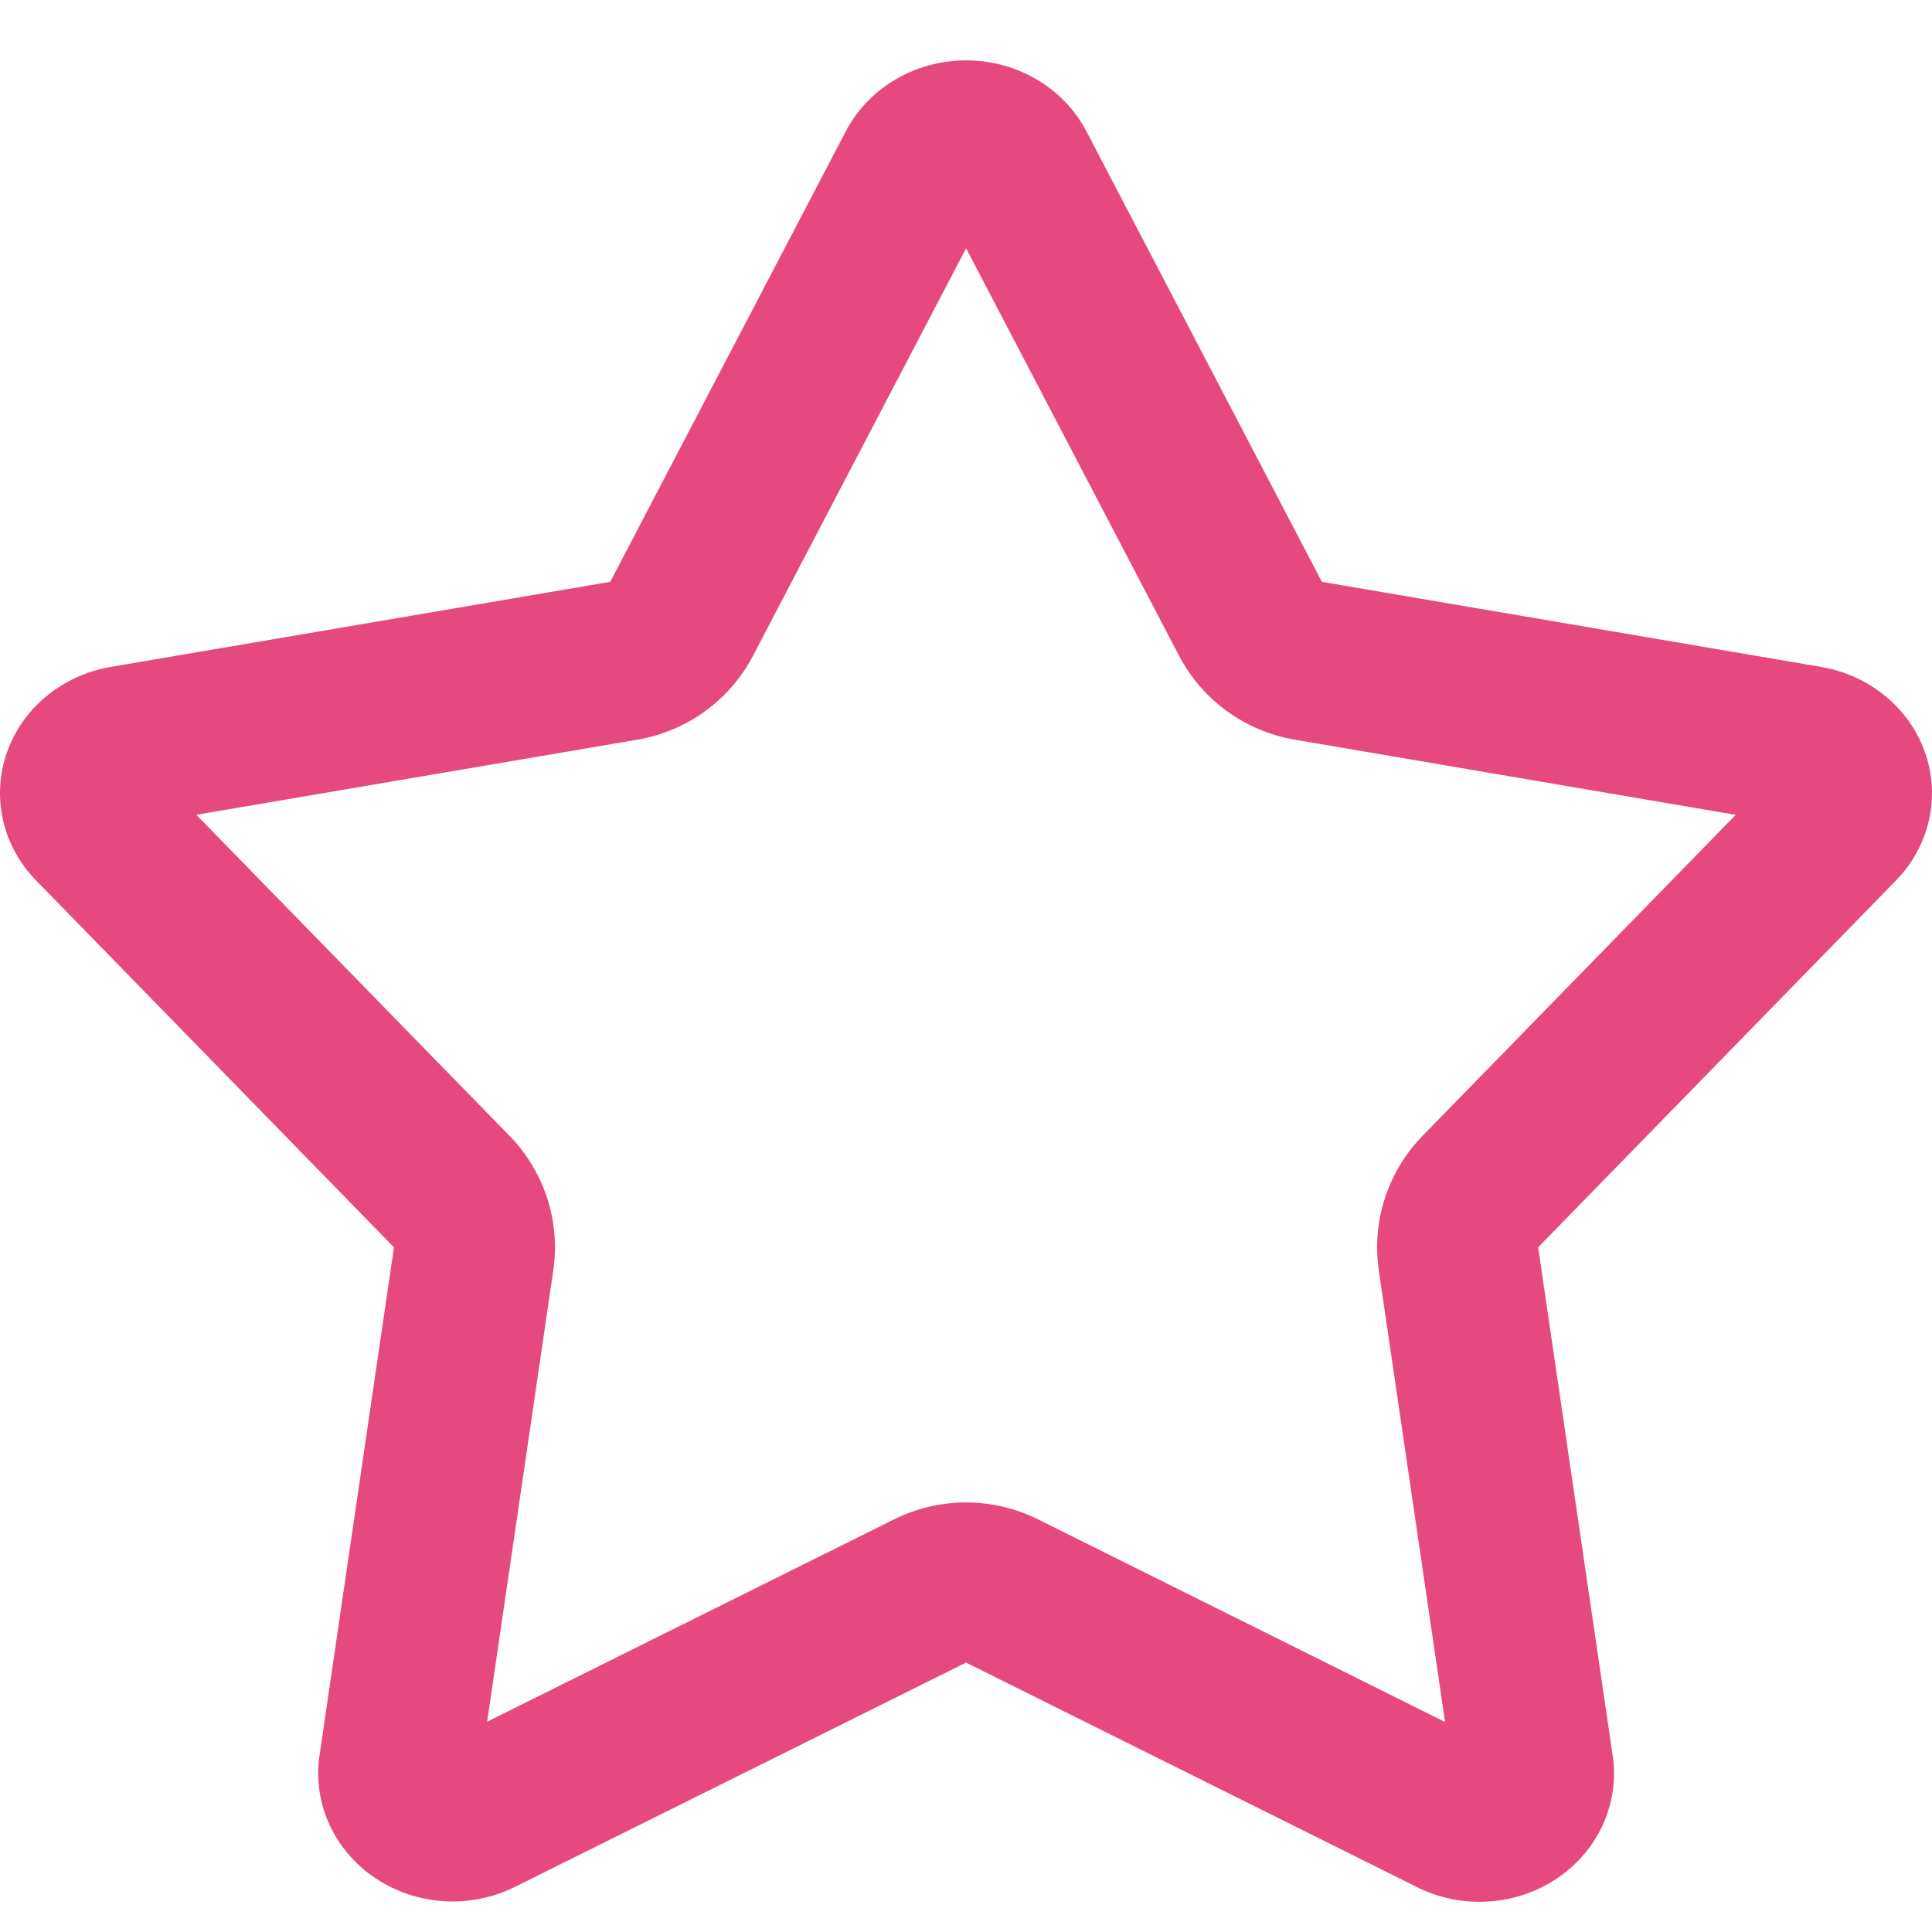
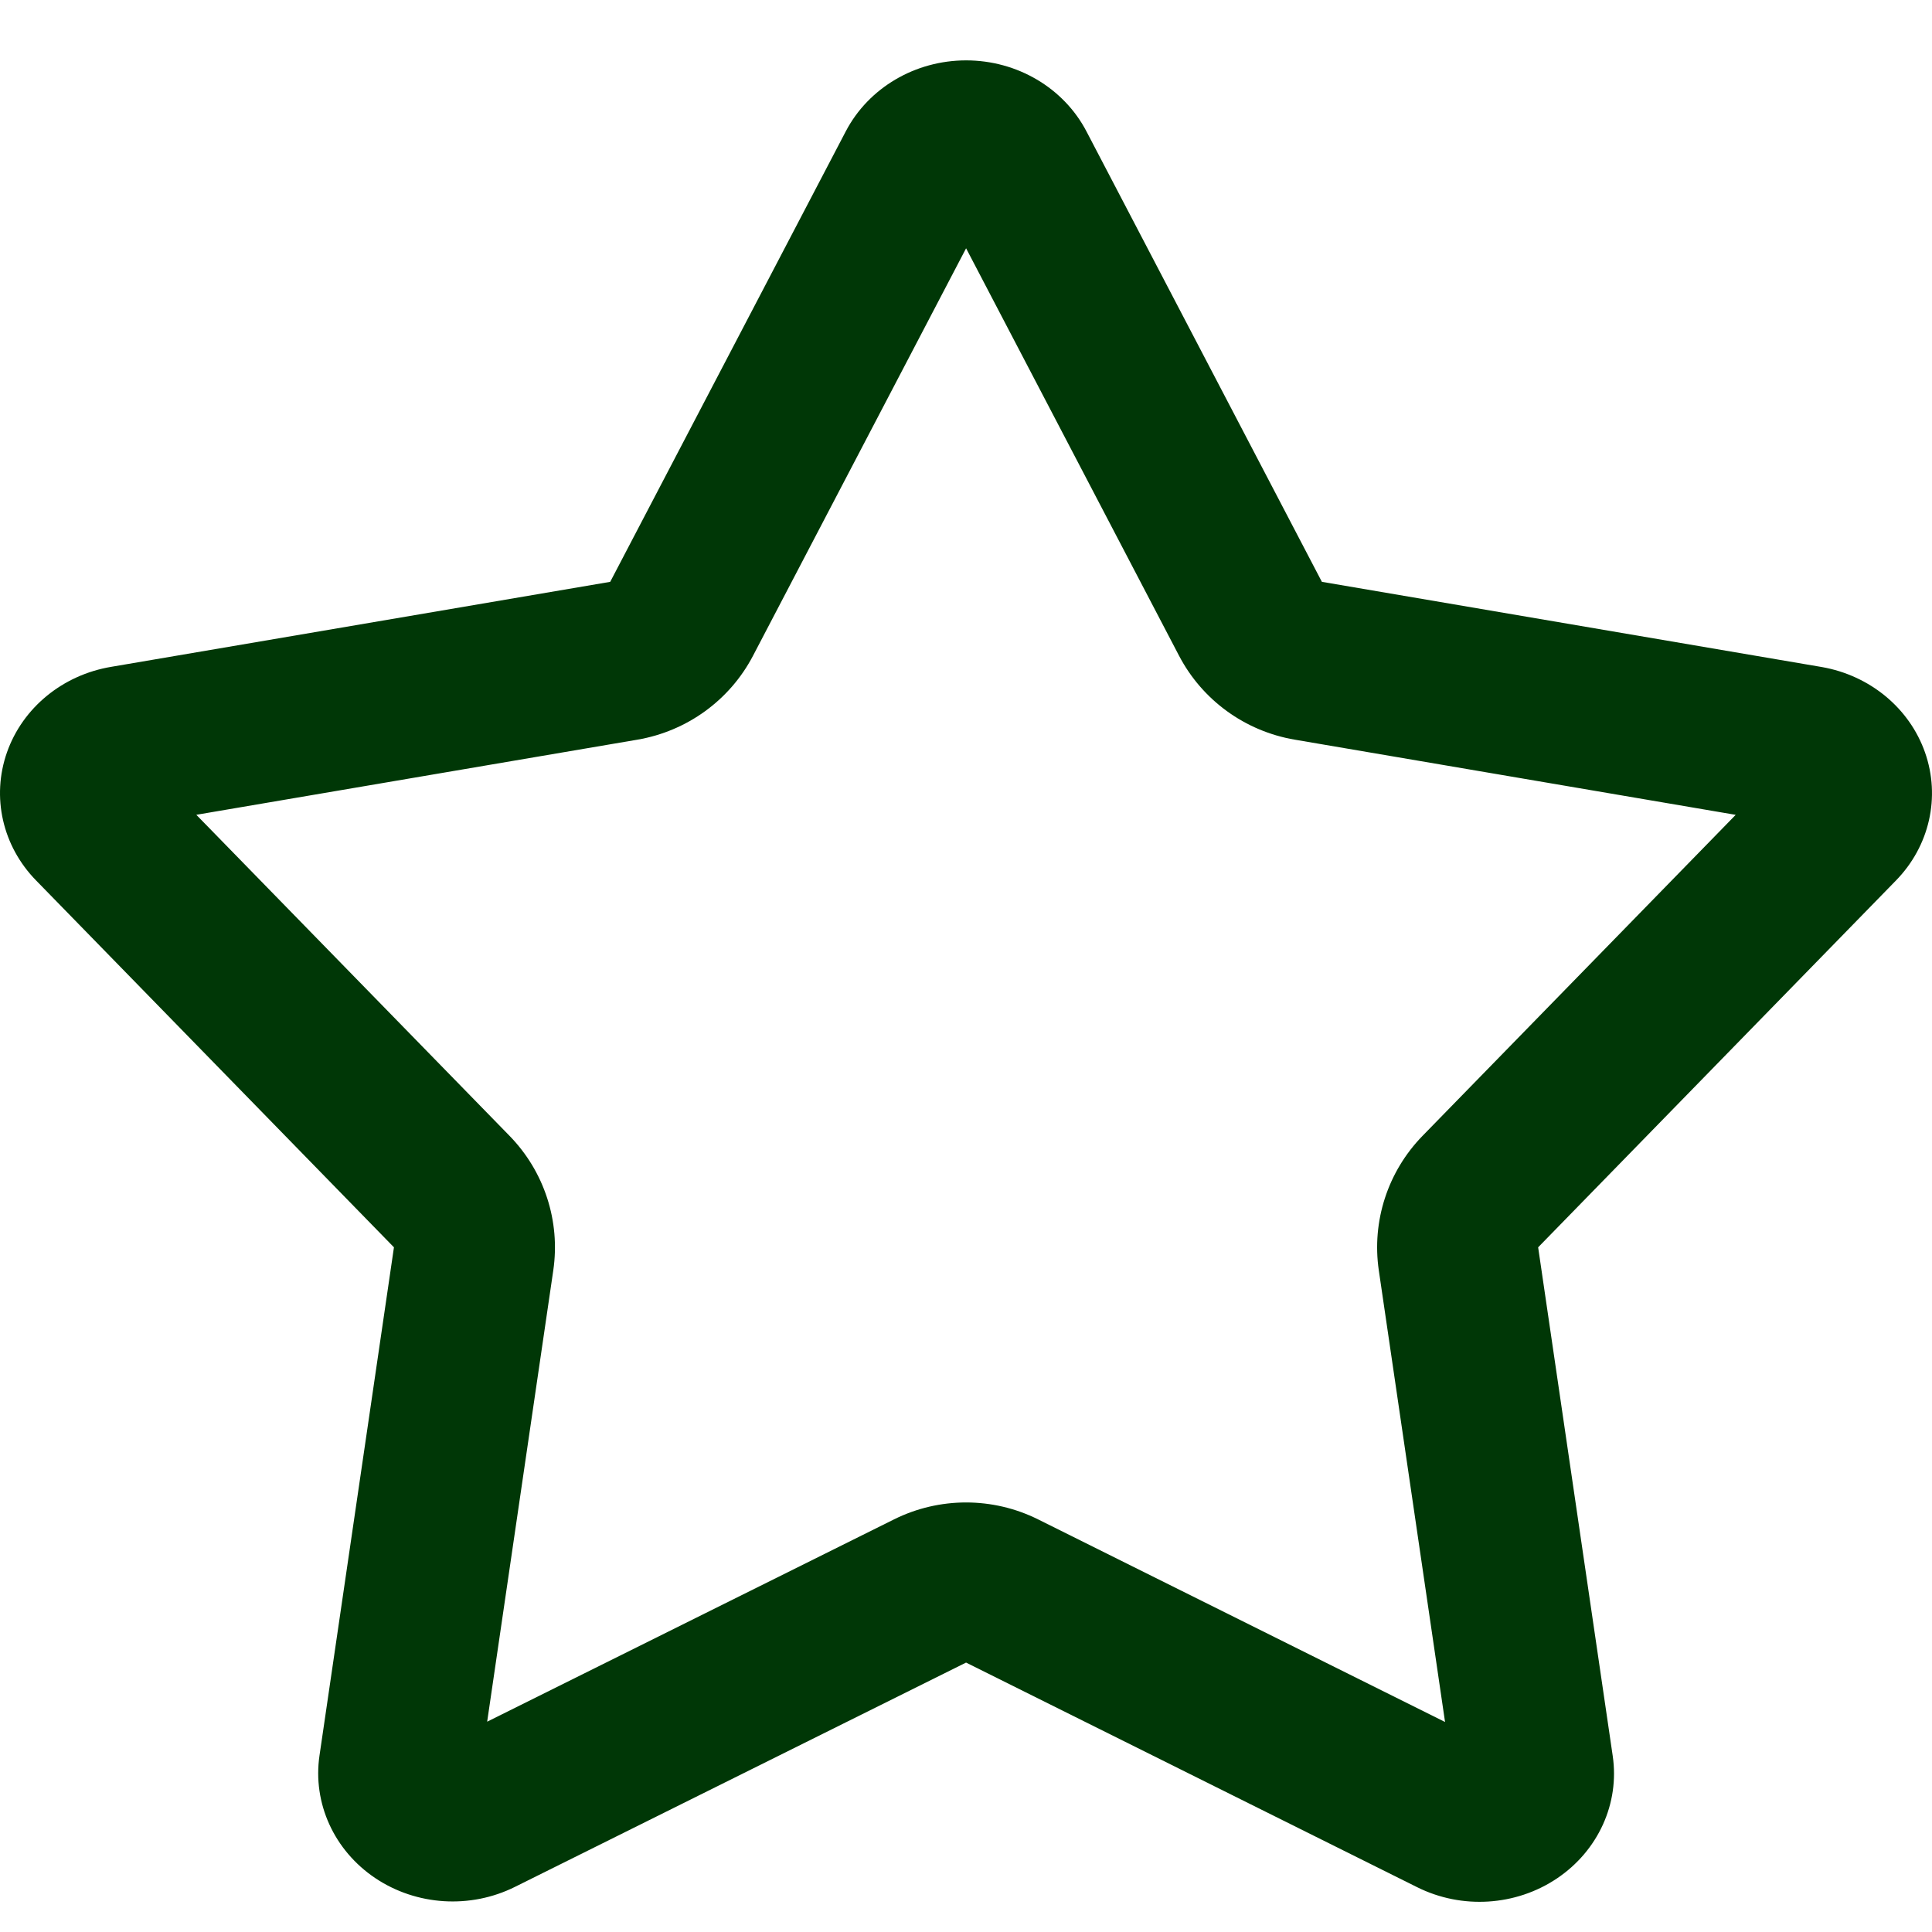
<svg xmlns="http://www.w3.org/2000/svg" width="64" height="64" viewBox="0 0 64 64">
-   <path fill="#e64980" d="M24.945,21.722 C24.176,23.194 22.758,24.222 21.114,24.503 L6.503,26.991 L16.878,37.625 C18.031,38.807 18.567,40.455 18.328,42.084 L16.138,57.033 L29.617,50.331 C31.119,49.584 32.887,49.584 34.389,50.332 L47.869,57.043 L45.675,42.085 C45.436,40.455 45.972,38.807 47.125,37.625 L58.978,25.475 C58.691,25.77 58.584,26.247 58.734,26.676 C58.863,27.042 59.139,27.271 59.447,27.325 L42.889,24.502 C41.244,24.222 39.827,23.193 39.057,21.721 L32.003,8.225 L24.945,21.722 Z M63.769,24.926 C64.288,26.404 63.917,28.034 62.801,29.173 L50.953,41.319 L53.423,58.164 C53.655,59.74 52.942,61.308 51.577,62.225 C50.212,63.142 48.423,63.254 46.944,62.515 L32.002,55.075 L17.063,62.503 C15.584,63.242 13.796,63.13 12.43,62.214 C11.065,61.297 10.352,59.729 10.584,58.152 L13.05,41.319 L1.198,29.169 C0.082,28.03 -0.288,26.4 0.231,24.922 C0.751,23.444 2.078,22.357 3.688,22.089 L20.214,19.274 L28.017,4.352 C28.77,2.911 30.314,2 32.004,2 C33.693,2 35.237,2.911 35.99,4.352 L43.789,19.274 L60.348,22.096 C61.944,22.375 63.254,23.459 63.769,24.926 Z" />
+   <path fill="#003706" d="M24.945,21.722 C24.176,23.194 22.758,24.222 21.114,24.503 L6.503,26.991 L16.878,37.625 C18.031,38.807 18.567,40.455 18.328,42.084 L16.138,57.033 L29.617,50.331 C31.119,49.584 32.887,49.584 34.389,50.332 L47.869,57.043 L45.675,42.085 C45.436,40.455 45.972,38.807 47.125,37.625 L58.978,25.475 C58.691,25.77 58.584,26.247 58.734,26.676 C58.863,27.042 59.139,27.271 59.447,27.325 L42.889,24.502 C41.244,24.222 39.827,23.193 39.057,21.721 L32.003,8.225 L24.945,21.722 Z M63.769,24.926 C64.288,26.404 63.917,28.034 62.801,29.173 L50.953,41.319 L53.423,58.164 C53.655,59.74 52.942,61.308 51.577,62.225 C50.212,63.142 48.423,63.254 46.944,62.515 L32.002,55.075 L17.063,62.503 C15.584,63.242 13.796,63.13 12.43,62.214 C11.065,61.297 10.352,59.729 10.584,58.152 L13.05,41.319 L1.198,29.169 C0.082,28.03 -0.288,26.4 0.231,24.922 C0.751,23.444 2.078,22.357 3.688,22.089 L20.214,19.274 L28.017,4.352 C28.77,2.911 30.314,2 32.004,2 C33.693,2 35.237,2.911 35.99,4.352 L43.789,19.274 L60.348,22.096 C61.944,22.375 63.254,23.459 63.769,24.926 Z" />
</svg>
